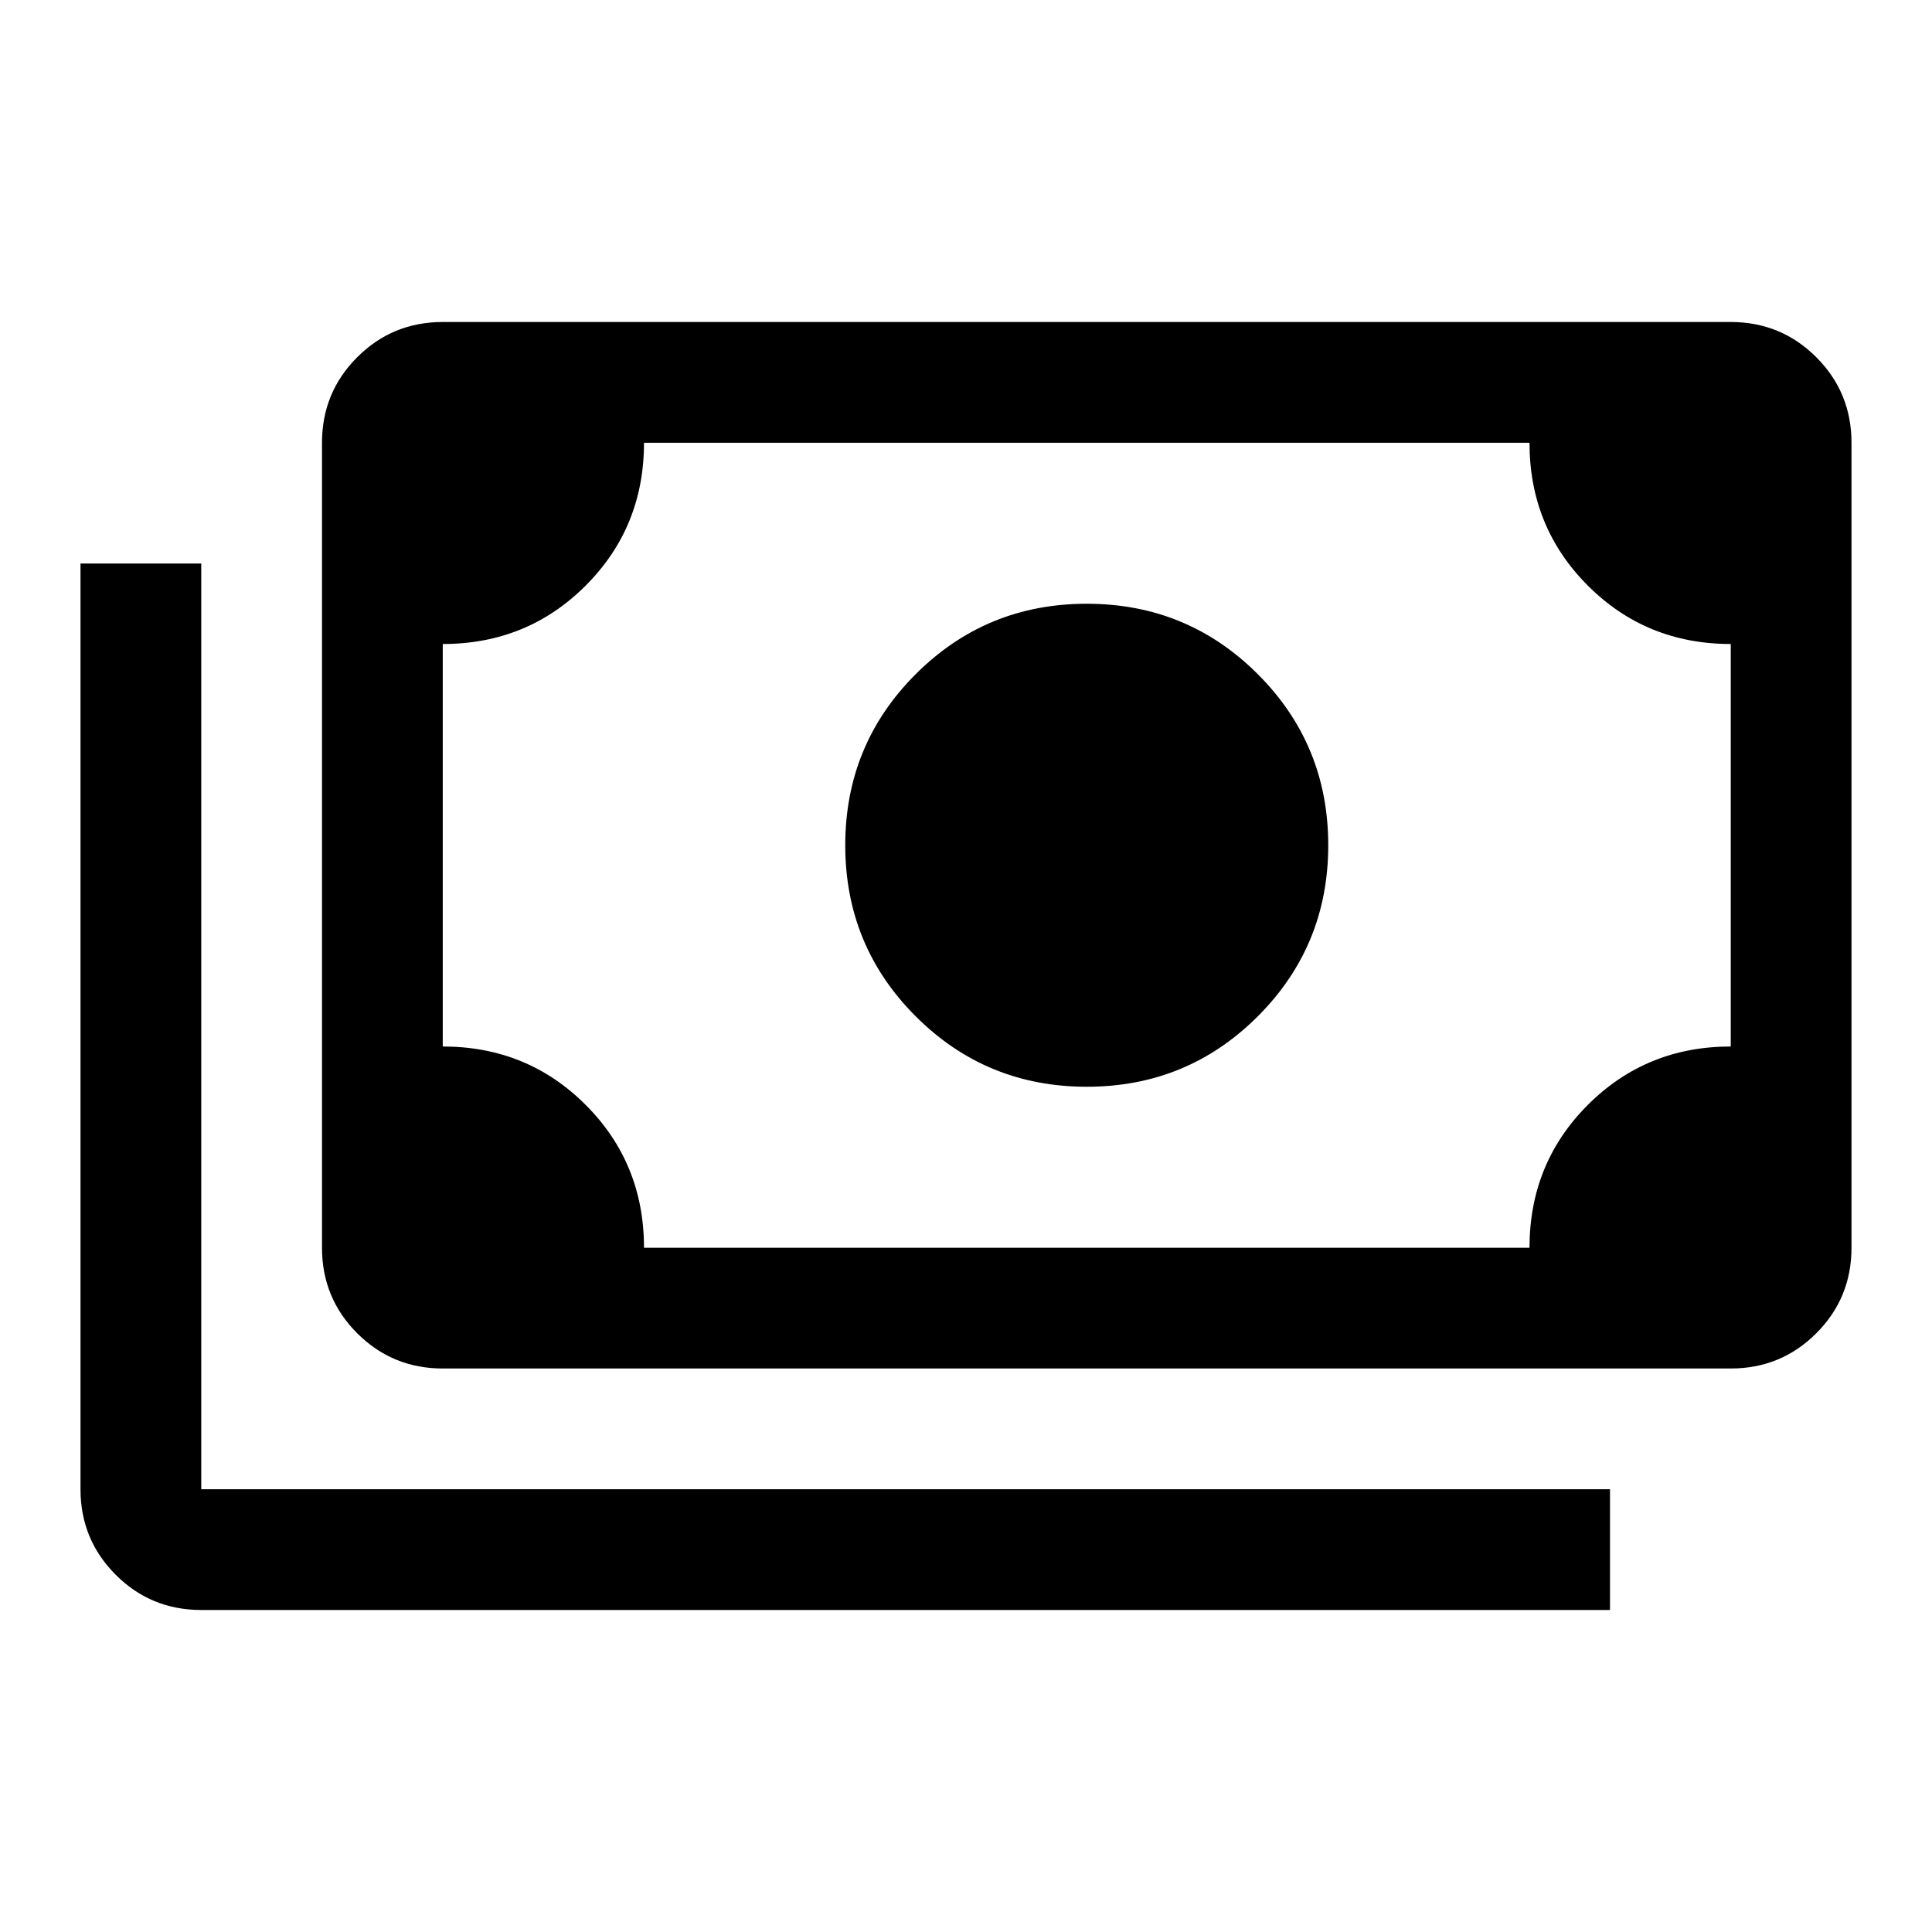
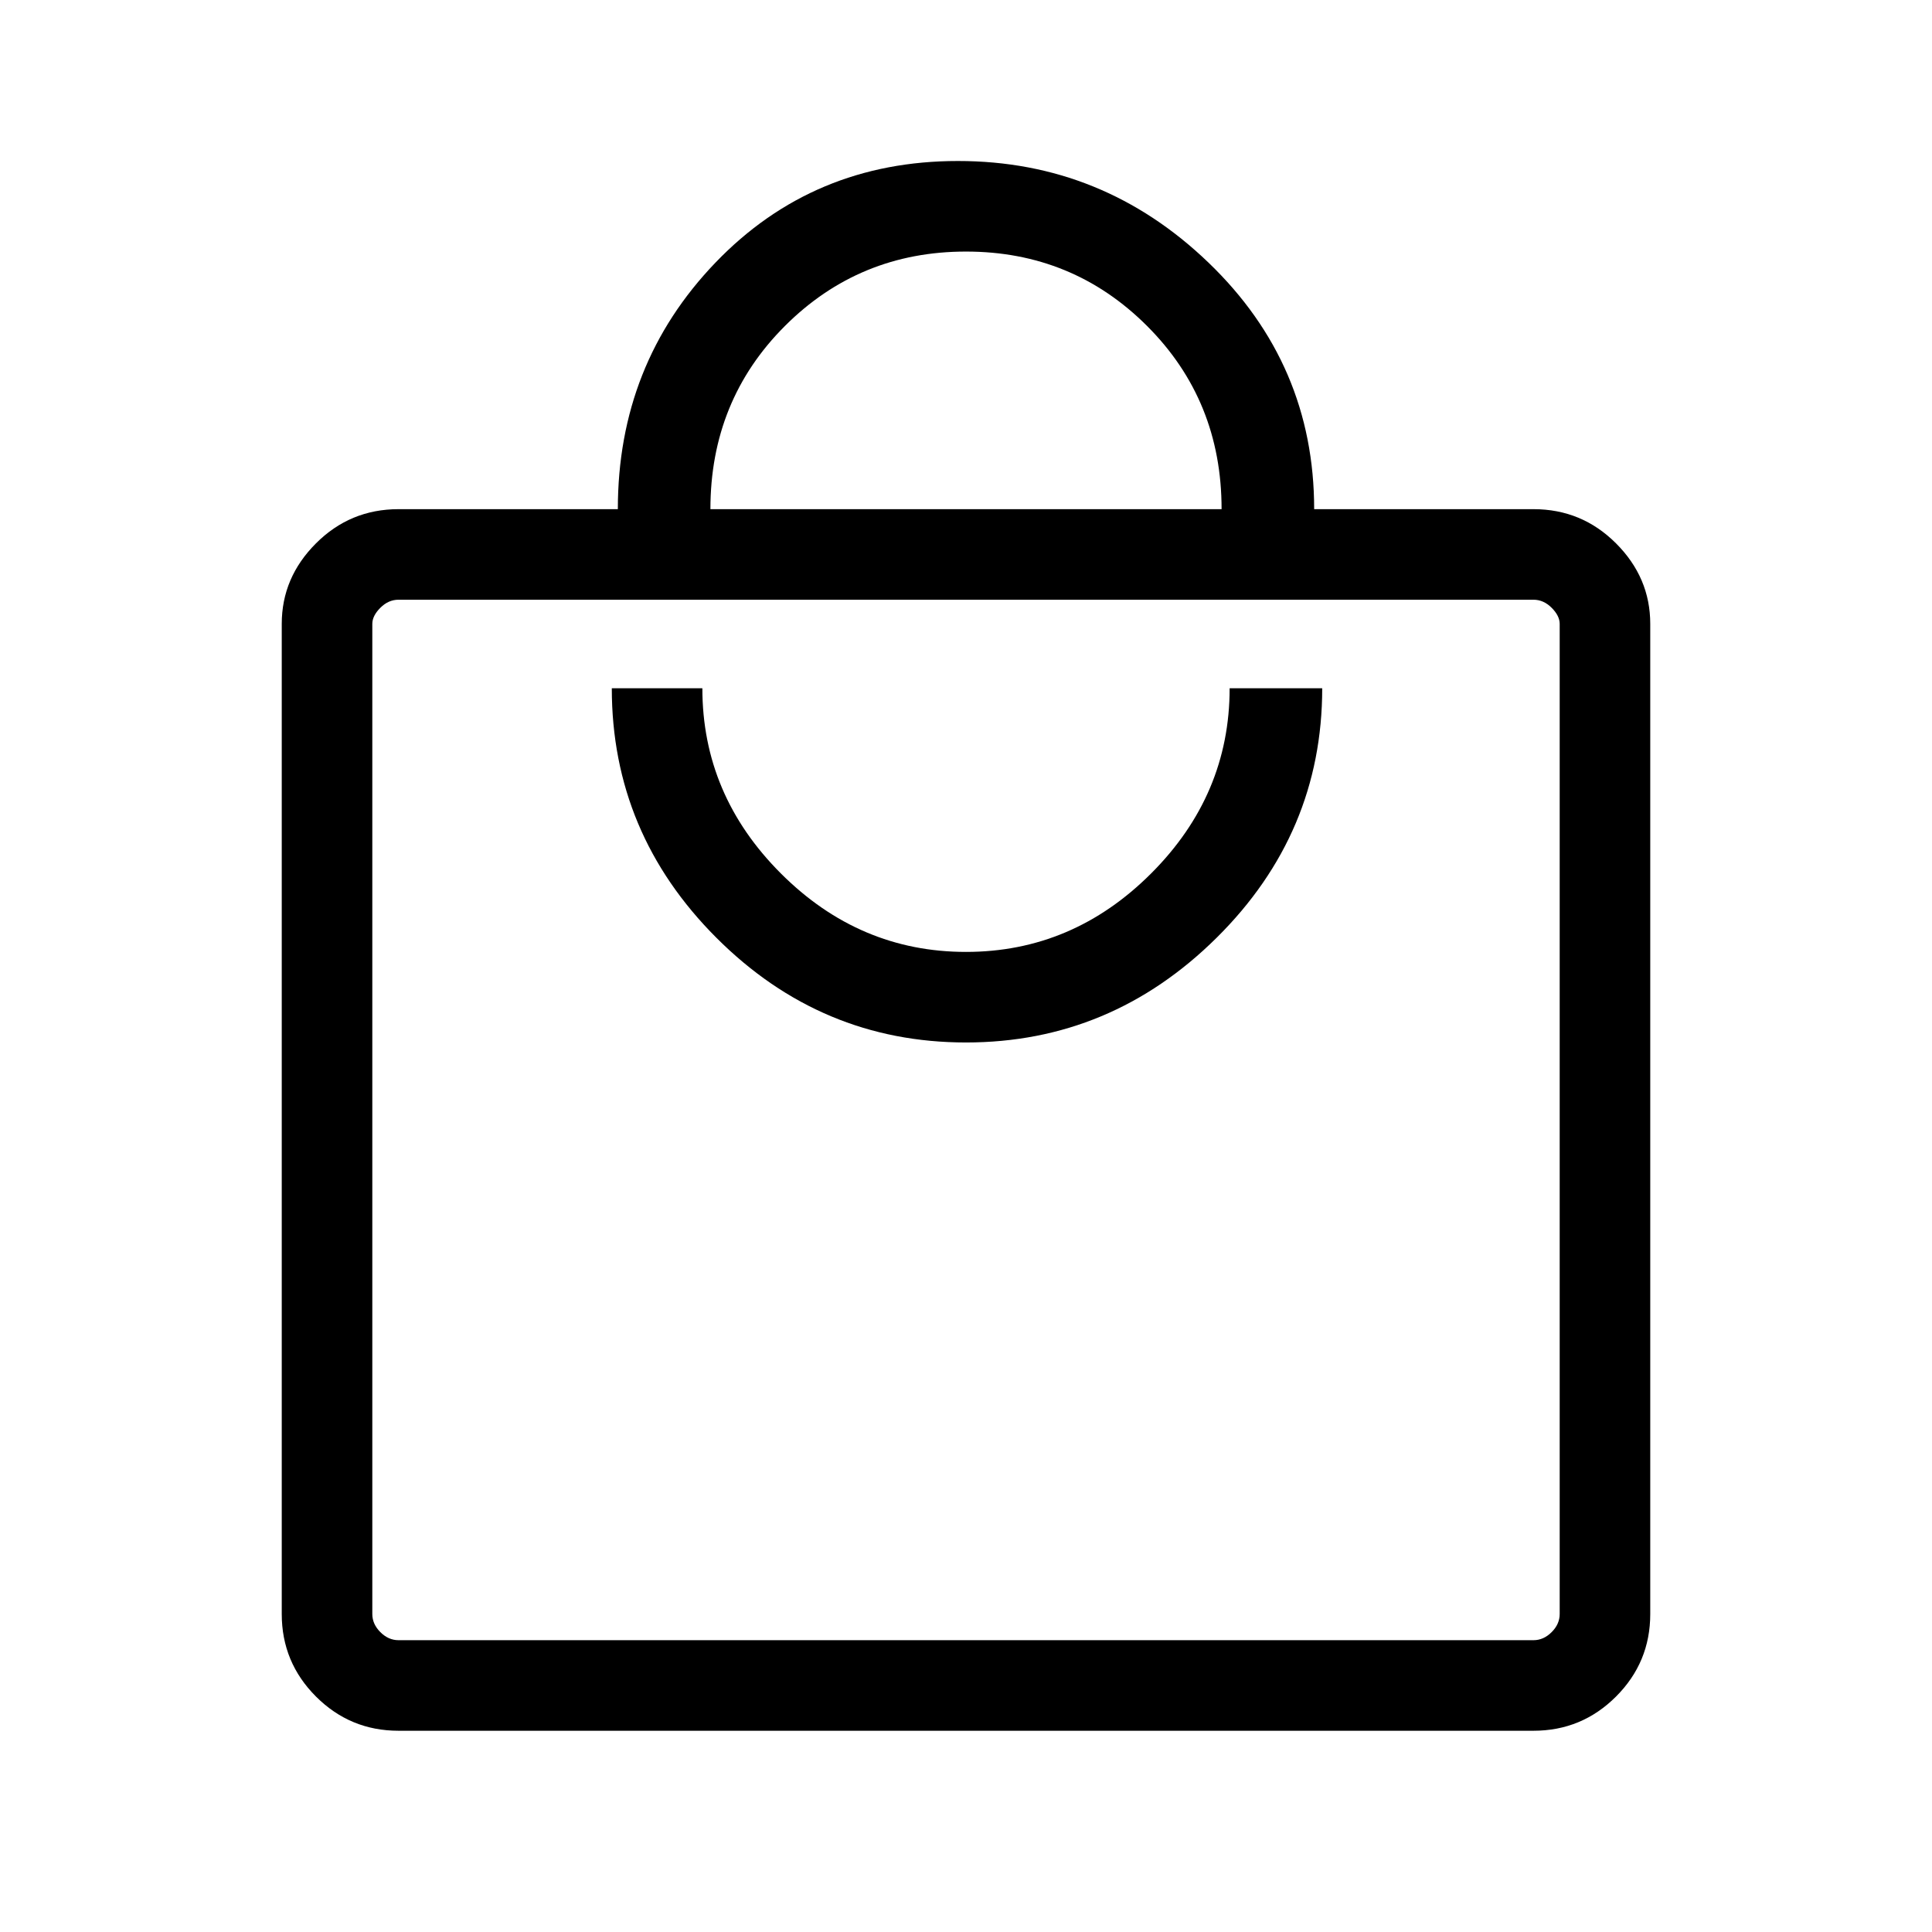
<svg xmlns="http://www.w3.org/2000/svg" height="48" width="48">
-   <path d="M27 27Q24.5 27 22.75 25.25Q21 23.5 21 21Q21 18.5 22.75 16.75Q24.5 15 27 15Q29.5 15 31.25 16.75Q33 18.5 33 21Q33 23.5 31.25 25.25Q29.5 27 27 27ZM11 34Q9.75 34 8.875 33.125Q8 32.25 8 31V11Q8 9.75 8.875 8.875Q9.75 8 11 8H43Q44.25 8 45.125 8.875Q46 9.75 46 11V31Q46 32.25 45.125 33.125Q44.25 34 43 34ZM16 31H38Q38 28.9 39.45 27.45Q40.9 26 43 26V16Q40.9 16 39.45 14.55Q38 13.1 38 11H16Q16 13.1 14.55 14.55Q13.1 16 11 16V26Q13.1 26 14.55 27.45Q16 28.9 16 31ZM40 40H5Q3.75 40 2.875 39.125Q2 38.25 2 37V14H5V37Q5 37 5 37Q5 37 5 37H40ZM11 31Q11 31 11 31Q11 31 11 31V11Q11 11 11 11Q11 11 11 11Q11 11 11 11Q11 11 11 11V31Q11 31 11 31Q11 31 11 31Z" />
+   <path d="M38.1 43H9.9Q8.7 43 7.85 42.15Q7 41.3 7 40.1V15.5Q7 14.35 7.85 13.5Q8.7 12.65 9.9 12.65H15.35Q15.35 9.05 17.775 6.525Q20.2 4 23.8 4Q27.4 4 30.025 6.525Q32.65 9.05 32.65 12.65H38.1Q39.3 12.65 40.15 13.5Q41 14.35 41 15.5V40.1Q41 41.3 40.15 42.15Q39.3 43 38.1 43ZM17.65 12.65H30.35Q30.35 9.95 28.5 8.1Q26.65 6.25 24 6.25Q21.35 6.25 19.5 8.1Q17.65 9.95 17.65 12.65ZM38.1 40.75Q38.35 40.75 38.55 40.55Q38.75 40.35 38.75 40.1V15.5Q38.75 15.3 38.55 15.1Q38.35 14.9 38.1 14.9H9.9Q9.65 14.9 9.45 15.1Q9.25 15.3 9.25 15.5V40.1Q9.25 40.35 9.45 40.55Q9.65 40.75 9.9 40.75ZM24 25.9Q27.6 25.9 30.225 23.3Q32.85 20.7 32.85 17.1H30.55Q30.55 19.75 28.6 21.7Q26.65 23.65 24 23.65Q21.35 23.65 19.4 21.7Q17.45 19.75 17.45 17.1H15.2Q15.2 20.7 17.8 23.3Q20.4 25.9 24 25.9ZM9.25 14.9Q9.25 14.9 9.25 15.075Q9.25 15.25 9.25 15.5V40.1Q9.25 40.4 9.25 40.575Q9.25 40.75 9.25 40.75Q9.25 40.75 9.25 40.575Q9.25 40.4 9.25 40.1V15.5Q9.25 15.25 9.25 15.075Q9.25 14.9 9.25 14.9Z" />
</svg>
